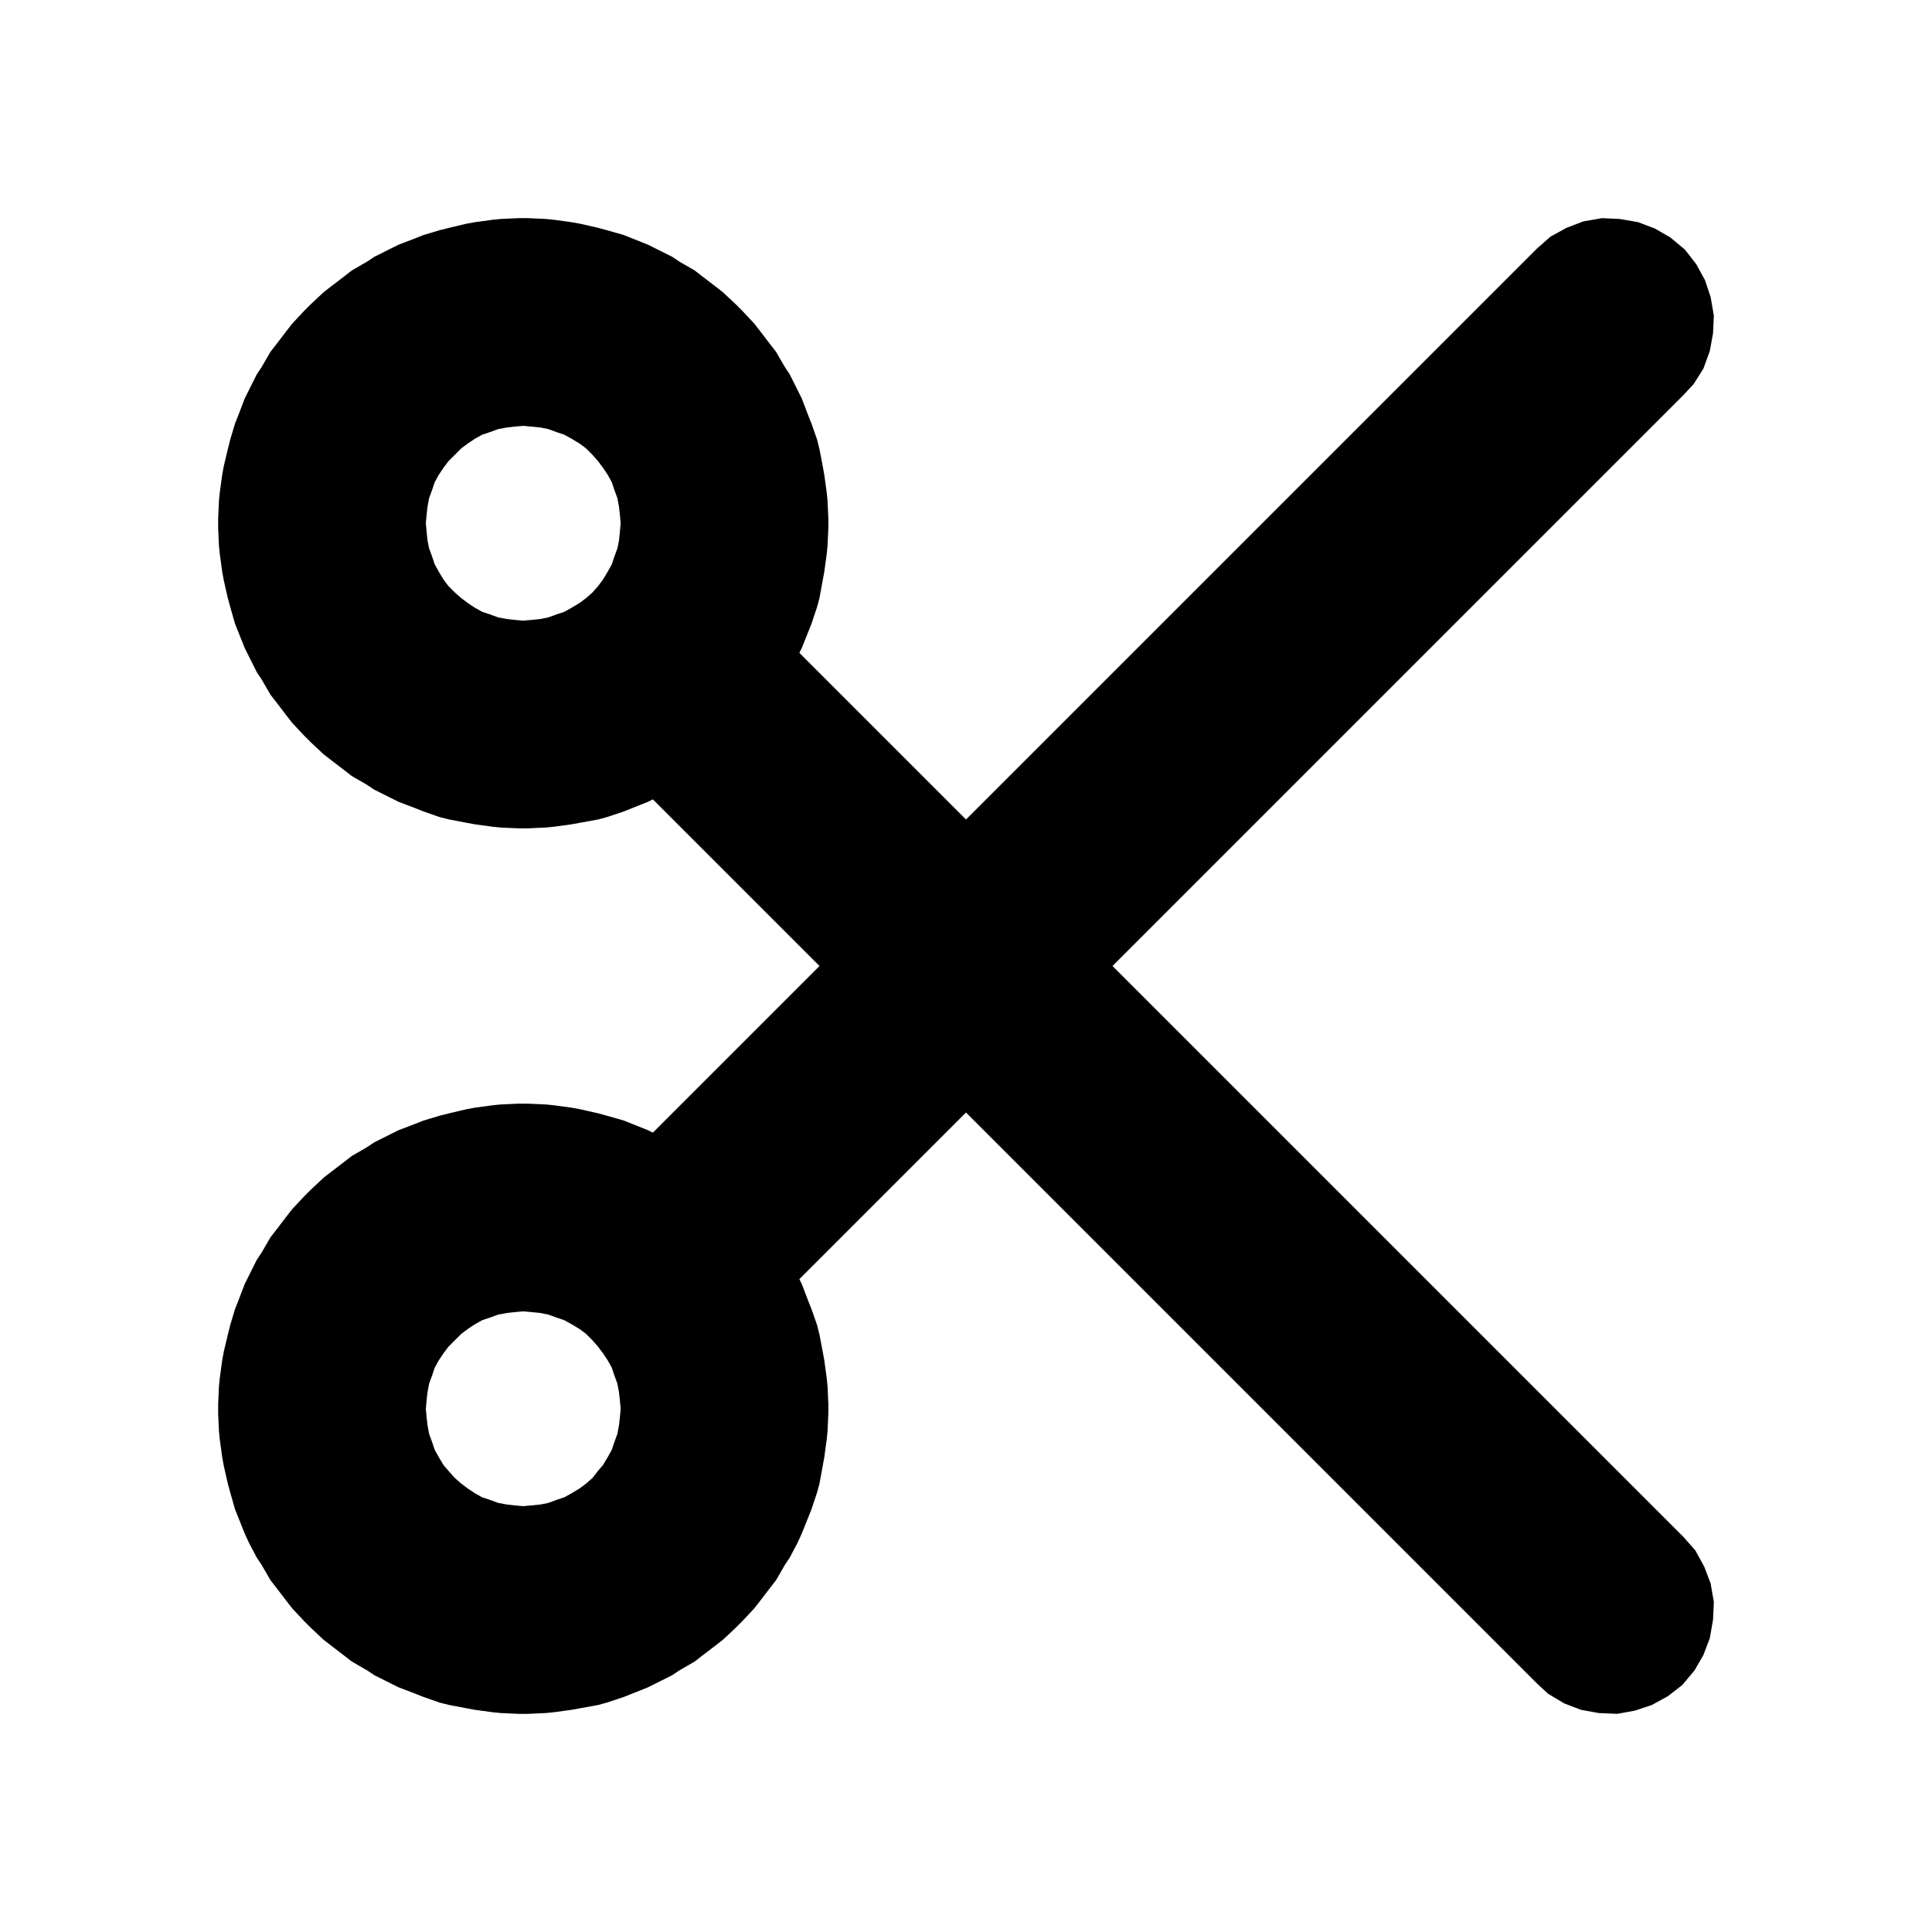
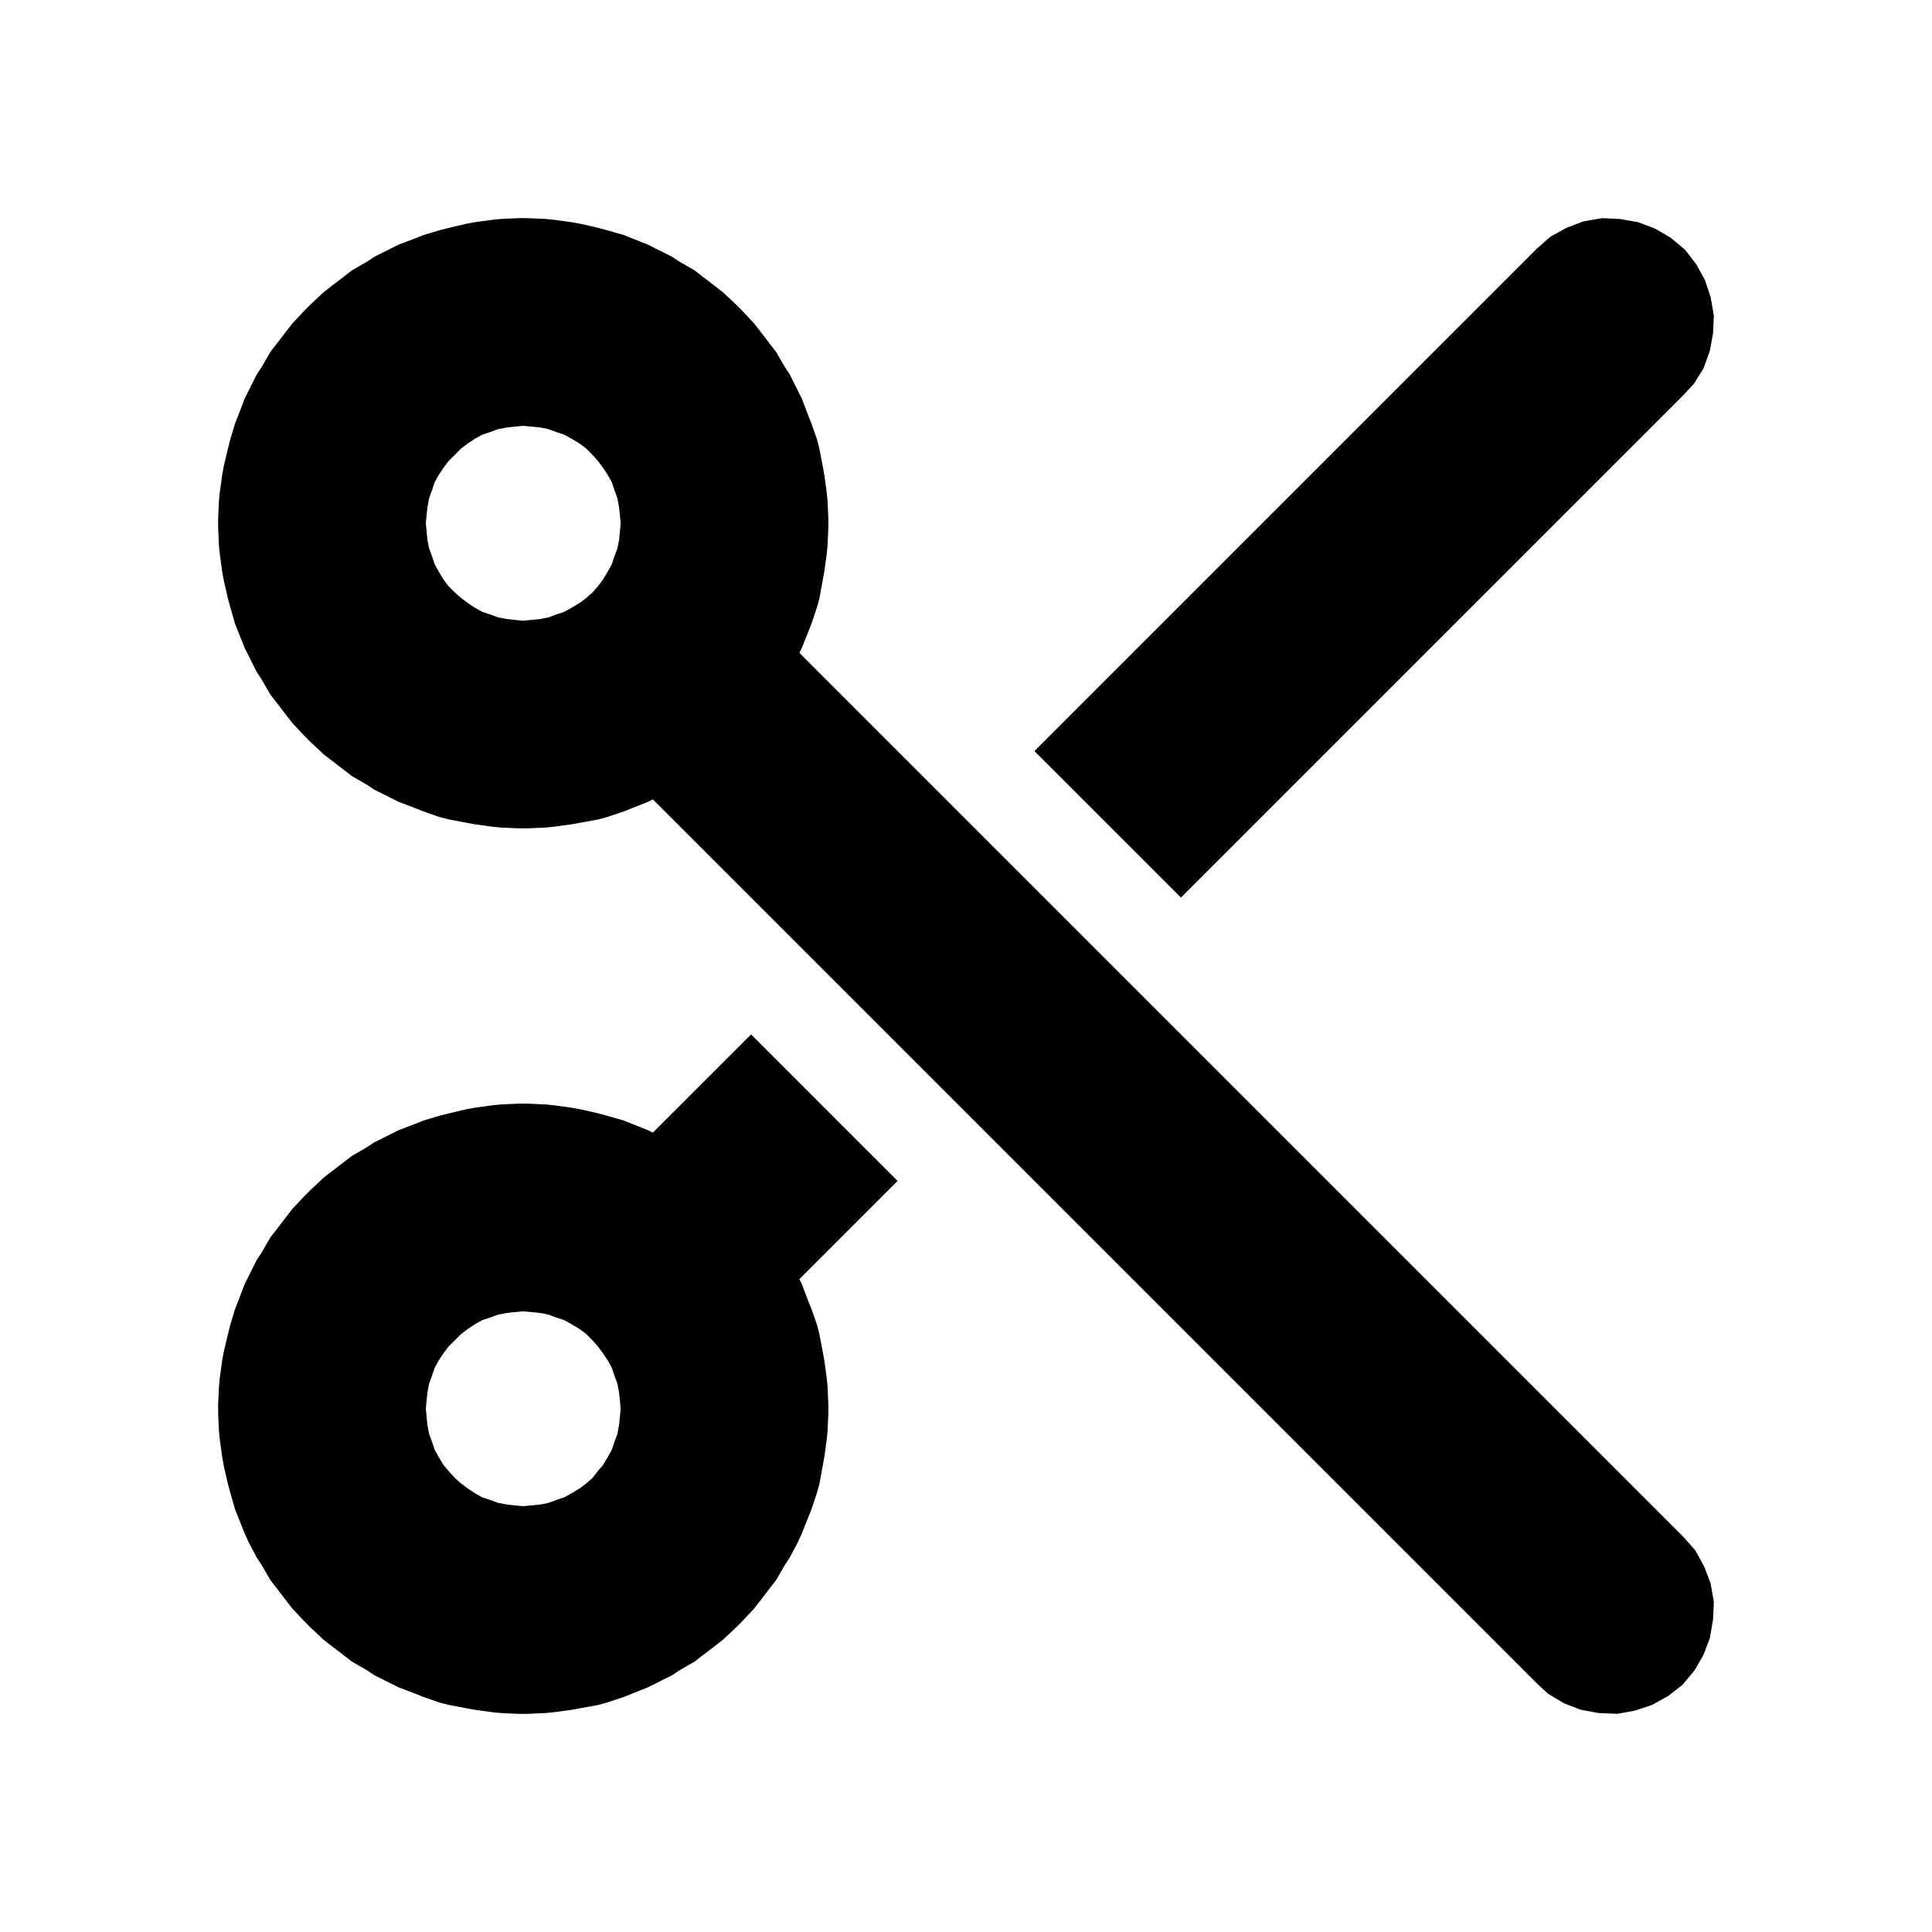
<svg xmlns="http://www.w3.org/2000/svg" viewBox="0 0 24 24" width="20" height="20" fill="currentColor">
-   <path d="M6.78 2.72L6.88 2.73L7.1 2.76L7.21 2.78L7.43 2.83L7.54 2.86L7.75 2.92L7.85 2.96L8.05 3.04L8.15 3.09L8.35 3.19L8.44 3.25L8.63 3.36L8.72 3.43L8.89 3.56L8.98 3.63L9.14 3.78L9.22 3.86L9.37 4.02L9.44 4.11L9.57 4.28L9.64 4.37L9.75 4.56L9.81 4.65L9.91 4.85L9.96 4.95L10.04 5.16L10.08 5.26L10.15 5.46L10.18 5.58L10.22 5.79L10.24 5.9L10.27 6.12L10.28 6.22L10.29 6.44L10.29 6.56L10.28 6.78L10.27 6.88L10.24 7.1L10.22 7.21L10.18 7.43L10.15 7.54L10.08 7.75L10.04 7.85L9.96 8.05L9.93 8.11L12 10.18L19.09 3.09L19.26 2.94L19.46 2.83L19.67 2.75L19.9 2.71L20.12 2.72L20.35 2.76L20.56 2.84L20.75 2.95L20.93 3.1L21.07 3.28L21.18 3.48L21.25 3.69L21.29 3.92L21.28 4.14L21.24 4.36L21.16 4.58L21.04 4.77L20.91 4.91L13.82 12L20.91 19.09L21.06 19.26L21.17 19.46L21.25 19.67L21.29 19.9L21.28 20.12L21.24 20.35L21.16 20.56L21.05 20.75L20.9 20.93L20.72 21.07L20.52 21.18L20.31 21.25L20.09 21.29L19.86 21.28L19.64 21.24L19.43 21.16L19.23 21.04L19.09 20.91L12 13.82L9.93 15.89L9.96 15.95L10.04 16.16L10.08 16.26L10.15 16.46L10.18 16.58L10.22 16.79L10.24 16.9L10.27 17.12L10.28 17.22L10.29 17.44L10.29 17.56L10.28 17.78L10.27 17.88L10.24 18.1L10.22 18.21L10.18 18.43L10.15 18.54L10.08 18.75L10.04 18.85L9.96 19.05L9.91 19.16L9.81 19.35L9.75 19.44L9.64 19.63L9.57 19.72L9.44 19.89L9.37 19.98L9.22 20.14L9.14 20.22L8.98 20.37L8.89 20.44L8.72 20.57L8.63 20.64L8.44 20.75L8.35 20.81L8.15 20.91L8.05 20.96L7.85 21.04L7.75 21.08L7.54 21.15L7.43 21.18L7.21 21.22L7.1 21.24L6.88 21.27L6.78 21.28L6.56 21.29L6.44 21.29L6.22 21.28L6.12 21.27L5.9 21.24L5.79 21.22L5.58 21.18L5.46 21.15L5.26 21.08L5.16 21.04L4.95 20.96L4.85 20.91L4.65 20.81L4.56 20.75L4.37 20.64L4.28 20.57L4.11 20.44L4.02 20.37L3.86 20.22L3.78 20.14L3.63 19.98L3.56 19.89L3.43 19.72L3.36 19.63L3.25 19.44L3.19 19.35L3.09 19.16L3.04 19.05L2.96 18.85L2.92 18.75L2.86 18.54L2.83 18.43L2.78 18.21L2.76 18.1L2.73 17.88L2.72 17.78L2.71 17.56L2.71 17.44L2.72 17.22L2.73 17.12L2.76 16.9L2.78 16.79L2.83 16.58L2.86 16.46L2.92 16.26L2.96 16.16L3.04 15.95L3.09 15.85L3.19 15.65L3.25 15.56L3.36 15.37L3.43 15.28L3.56 15.11L3.63 15.02L3.78 14.86L3.86 14.78L4.02 14.63L4.11 14.56L4.28 14.43L4.37 14.36L4.56 14.25L4.65 14.19L4.85 14.09L4.95 14.04L5.16 13.96L5.26 13.92L5.46 13.86L5.58 13.83L5.79 13.78L5.9 13.76L6.12 13.73L6.22 13.72L6.44 13.71L6.56 13.71L6.78 13.72L6.88 13.73L7.1 13.76L7.21 13.78L7.43 13.83L7.54 13.86L7.75 13.92L7.85 13.96L8.05 14.04L8.11 14.07L10.18 12L8.11 9.93L8.05 9.96L7.85 10.04L7.75 10.08L7.54 10.15L7.43 10.18L7.21 10.22L7.1 10.24L6.88 10.27L6.78 10.28L6.56 10.29L6.44 10.29L6.22 10.28L6.12 10.27L5.9 10.24L5.79 10.22L5.58 10.18L5.46 10.15L5.26 10.08L5.16 10.04L4.95 9.96L4.85 9.91L4.65 9.81L4.56 9.75L4.37 9.64L4.28 9.57L4.11 9.44L4.02 9.37L3.86 9.22L3.78 9.14L3.63 8.98L3.56 8.89L3.43 8.72L3.36 8.63L3.25 8.44L3.19 8.35L3.09 8.15L3.04 8.05L2.96 7.85L2.92 7.75L2.86 7.54L2.83 7.43L2.78 7.21L2.76 7.1L2.73 6.88L2.72 6.78L2.71 6.56L2.71 6.44L2.72 6.22L2.73 6.12L2.76 5.9L2.78 5.79L2.83 5.58L2.86 5.46L2.92 5.26L2.96 5.16L3.04 4.95L3.09 4.85L3.19 4.65L3.25 4.56L3.36 4.37L3.43 4.28L3.56 4.11L3.63 4.02L3.78 3.86L3.86 3.78L4.02 3.63L4.11 3.56L4.28 3.43L4.37 3.36L4.56 3.25L4.65 3.19L4.85 3.09L4.95 3.04L5.16 2.96L5.26 2.92L5.46 2.86L5.58 2.83L5.79 2.78L5.9 2.76L6.12 2.73L6.22 2.72L6.44 2.71L6.56 2.71ZM6.39 16.3L6.3 16.31L6.19 16.33L6.08 16.37L5.99 16.4L5.9 16.45L5.81 16.51L5.73 16.57L5.65 16.65L5.57 16.73L5.51 16.81L5.45 16.9L5.4 16.99L5.37 17.08L5.33 17.19L5.31 17.3L5.3 17.39L5.29 17.5L5.3 17.61L5.31 17.7L5.33 17.81L5.37 17.92L5.4 18.01L5.45 18.1L5.51 18.2L5.57 18.27L5.65 18.36L5.73 18.43L5.81 18.49L5.9 18.55L5.99 18.6L6.08 18.63L6.19 18.67L6.3 18.69L6.39 18.7L6.5 18.71L6.61 18.7L6.71 18.69L6.81 18.67L6.92 18.63L7.01 18.6L7.1 18.55L7.2 18.49L7.28 18.43L7.36 18.36L7.43 18.27L7.49 18.2L7.55 18.1L7.6 18.01L7.63 17.92L7.67 17.81L7.69 17.7L7.7 17.61L7.71 17.5L7.7 17.39L7.69 17.3L7.67 17.19L7.63 17.08L7.6 16.99L7.55 16.9L7.49 16.81L7.43 16.73L7.36 16.65L7.28 16.57L7.2 16.51L7.1 16.45L7.01 16.4L6.92 16.37L6.81 16.33L6.71 16.31L6.61 16.3L6.5 16.29ZM6.39 5.3L6.3 5.31L6.19 5.33L6.08 5.37L5.99 5.4L5.9 5.45L5.81 5.51L5.73 5.57L5.65 5.65L5.57 5.73L5.51 5.81L5.45 5.9L5.4 5.99L5.37 6.08L5.33 6.19L5.31 6.3L5.3 6.39L5.29 6.5L5.3 6.61L5.31 6.71L5.33 6.81L5.37 6.92L5.4 7.01L5.45 7.1L5.51 7.2L5.57 7.28L5.65 7.36L5.73 7.43L5.81 7.49L5.9 7.55L5.99 7.6L6.08 7.63L6.19 7.67L6.3 7.69L6.39 7.7L6.5 7.71L6.61 7.7L6.71 7.69L6.81 7.67L6.92 7.63L7.01 7.6L7.1 7.55L7.2 7.49L7.28 7.43L7.36 7.36L7.43 7.28L7.49 7.2L7.55 7.1L7.6 7.01L7.63 6.92L7.67 6.81L7.69 6.71L7.7 6.61L7.71 6.5L7.7 6.39L7.69 6.3L7.67 6.19L7.63 6.08L7.6 5.99L7.55 5.9L7.49 5.81L7.43 5.73L7.36 5.65L7.28 5.57L7.2 5.51L7.1 5.45L7.01 5.4L6.92 5.37L6.81 5.33L6.71 5.31L6.61 5.3L6.5 5.29Z" />
+   <path d="M11.15 14.67L9.93 15.89L9.96 15.95L10.04 16.16L10.08 16.26L10.15 16.46L10.18 16.58L10.22 16.79L10.24 16.9L10.27 17.12L10.28 17.22L10.29 17.44L10.29 17.56L10.28 17.78L10.27 17.88L10.24 18.1L10.22 18.21L10.18 18.43L10.15 18.54L10.08 18.75L10.04 18.85L9.96 19.05L9.91 19.16L9.81 19.35L9.75 19.44L9.64 19.63L9.57 19.72L9.44 19.89L9.37 19.98L9.22 20.14L9.14 20.22L8.98 20.37L8.89 20.44L8.72 20.57L8.63 20.64L8.44 20.75L8.35 20.81L8.15 20.91L8.05 20.96L7.85 21.04L7.75 21.08L7.54 21.15L7.43 21.18L7.21 21.22L7.1 21.24L6.88 21.27L6.78 21.28L6.56 21.29L6.44 21.29L6.22 21.28L6.12 21.27L5.9 21.24L5.79 21.22L5.58 21.18L5.46 21.15L5.26 21.08L5.16 21.04L4.95 20.96L4.85 20.91L4.65 20.81L4.56 20.75L4.37 20.64L4.28 20.57L4.11 20.44L4.02 20.37L3.86 20.22L3.78 20.14L3.63 19.98L3.56 19.89L3.43 19.72L3.36 19.63L3.25 19.44L3.19 19.35L3.09 19.16L3.04 19.05L2.96 18.85L2.92 18.75L2.86 18.54L2.83 18.43L2.78 18.21L2.76 18.1L2.73 17.88L2.72 17.78L2.71 17.56L2.71 17.44L2.72 17.22L2.73 17.12L2.76 16.9L2.78 16.79L2.83 16.58L2.86 16.46L2.92 16.26L2.96 16.16L3.04 15.95L3.09 15.85L3.19 15.65L3.25 15.56L3.36 15.37L3.43 15.28L3.56 15.11L3.63 15.02L3.78 14.86L3.86 14.78L4.02 14.63L4.11 14.56L4.28 14.43L4.37 14.36L4.56 14.25L4.65 14.19L4.85 14.09L4.95 14.04L5.16 13.96L5.26 13.92L5.46 13.86L5.58 13.83L5.79 13.78L5.9 13.76L6.12 13.73L6.22 13.72L6.44 13.71L6.56 13.71L6.78 13.72L6.88 13.73L7.1 13.76L7.21 13.78L7.43 13.83L7.54 13.86L7.75 13.92L7.85 13.96L8.05 14.04L8.11 14.07L9.33 12.85ZM6.78 2.72L6.88 2.73L7.1 2.76L7.21 2.78L7.43 2.83L7.54 2.86L7.75 2.92L7.85 2.96L8.05 3.04L8.15 3.09L8.35 3.19L8.44 3.25L8.63 3.36L8.72 3.43L8.89 3.56L8.98 3.63L9.14 3.78L9.22 3.86L9.37 4.02L9.44 4.11L9.57 4.28L9.64 4.37L9.75 4.56L9.81 4.65L9.91 4.85L9.96 4.95L10.04 5.16L10.08 5.26L10.15 5.46L10.18 5.58L10.22 5.79L10.24 5.9L10.27 6.12L10.28 6.22L10.29 6.44L10.29 6.56L10.28 6.78L10.27 6.88L10.24 7.1L10.22 7.21L10.18 7.43L10.15 7.54L10.08 7.75L10.04 7.85L9.96 8.05L9.93 8.11L20.91 19.09L21.06 19.26L21.17 19.46L21.25 19.67L21.29 19.9L21.28 20.12L21.24 20.35L21.16 20.56L21.05 20.75L20.9 20.93L20.72 21.07L20.52 21.18L20.31 21.25L20.09 21.29L19.86 21.28L19.64 21.24L19.43 21.16L19.23 21.04L19.09 20.91L8.11 9.93L8.05 9.96L7.85 10.04L7.75 10.08L7.54 10.15L7.43 10.18L7.21 10.22L7.1 10.24L6.88 10.27L6.78 10.28L6.56 10.29L6.44 10.29L6.22 10.28L6.12 10.27L5.9 10.24L5.79 10.22L5.58 10.18L5.46 10.15L5.26 10.08L5.16 10.04L4.95 9.96L4.85 9.91L4.65 9.81L4.56 9.75L4.37 9.64L4.28 9.57L4.11 9.44L4.02 9.37L3.86 9.22L3.78 9.14L3.63 8.98L3.56 8.89L3.43 8.72L3.36 8.63L3.25 8.44L3.19 8.35L3.09 8.15L3.04 8.05L2.96 7.85L2.92 7.75L2.86 7.54L2.83 7.43L2.78 7.21L2.76 7.1L2.73 6.88L2.72 6.78L2.71 6.56L2.71 6.44L2.72 6.22L2.73 6.12L2.76 5.9L2.78 5.79L2.83 5.58L2.86 5.46L2.92 5.26L2.96 5.16L3.04 4.95L3.09 4.85L3.19 4.65L3.25 4.56L3.36 4.37L3.43 4.28L3.56 4.11L3.63 4.02L3.78 3.86L3.86 3.78L4.02 3.63L4.11 3.56L4.28 3.43L4.37 3.36L4.56 3.25L4.65 3.19L4.85 3.09L4.95 3.04L5.16 2.96L5.26 2.92L5.46 2.86L5.58 2.83L5.79 2.78L5.9 2.76L6.12 2.73L6.22 2.72L6.44 2.71L6.56 2.71ZM6.39 16.3L6.3 16.31L6.19 16.33L6.08 16.37L5.99 16.4L5.9 16.45L5.81 16.51L5.73 16.57L5.65 16.65L5.57 16.73L5.51 16.81L5.45 16.9L5.4 16.99L5.37 17.08L5.33 17.19L5.31 17.3L5.3 17.39L5.29 17.5L5.3 17.61L5.31 17.7L5.33 17.81L5.37 17.92L5.4 18.01L5.45 18.1L5.51 18.2L5.57 18.27L5.65 18.36L5.73 18.43L5.81 18.49L5.9 18.55L5.99 18.6L6.08 18.63L6.19 18.67L6.3 18.69L6.39 18.7L6.5 18.71L6.61 18.7L6.71 18.69L6.81 18.67L6.92 18.63L7.01 18.6L7.1 18.55L7.2 18.49L7.28 18.43L7.36 18.36L7.43 18.27L7.49 18.2L7.55 18.1L7.6 18.01L7.63 17.92L7.67 17.81L7.69 17.7L7.7 17.61L7.71 17.5L7.7 17.39L7.69 17.3L7.67 17.19L7.63 17.08L7.6 16.99L7.55 16.9L7.49 16.81L7.43 16.73L7.36 16.65L7.28 16.57L7.2 16.51L7.1 16.45L7.01 16.4L6.92 16.37L6.81 16.33L6.71 16.31L6.61 16.3L6.5 16.29ZM20.12 2.72L20.35 2.76L20.56 2.84L20.75 2.95L20.93 3.1L21.07 3.28L21.18 3.48L21.25 3.69L21.29 3.92L21.28 4.14L21.24 4.36L21.16 4.58L21.04 4.77L20.91 4.91L14.67 11.15L12.85 9.33L19.09 3.09L19.26 2.94L19.46 2.83L19.67 2.75L19.9 2.71ZM6.39 5.3L6.3 5.31L6.19 5.33L6.08 5.37L5.99 5.4L5.9 5.45L5.81 5.51L5.73 5.57L5.65 5.65L5.57 5.73L5.51 5.81L5.45 5.9L5.4 5.99L5.37 6.08L5.33 6.19L5.31 6.3L5.3 6.39L5.29 6.5L5.3 6.61L5.31 6.71L5.33 6.81L5.37 6.92L5.4 7.01L5.45 7.1L5.51 7.2L5.57 7.28L5.65 7.36L5.73 7.43L5.81 7.49L5.9 7.55L5.99 7.6L6.08 7.63L6.19 7.67L6.3 7.69L6.39 7.7L6.5 7.71L6.61 7.7L6.71 7.69L6.81 7.67L6.92 7.63L7.01 7.6L7.1 7.55L7.2 7.49L7.28 7.43L7.36 7.36L7.43 7.28L7.49 7.2L7.55 7.1L7.6 7.01L7.63 6.92L7.67 6.81L7.69 6.71L7.7 6.61L7.71 6.5L7.7 6.39L7.69 6.3L7.67 6.19L7.63 6.08L7.6 5.99L7.55 5.9L7.49 5.81L7.43 5.73L7.36 5.65L7.28 5.57L7.2 5.51L7.1 5.45L7.01 5.4L6.92 5.37L6.81 5.33L6.71 5.31L6.61 5.3L6.5 5.29Z" />
</svg>
